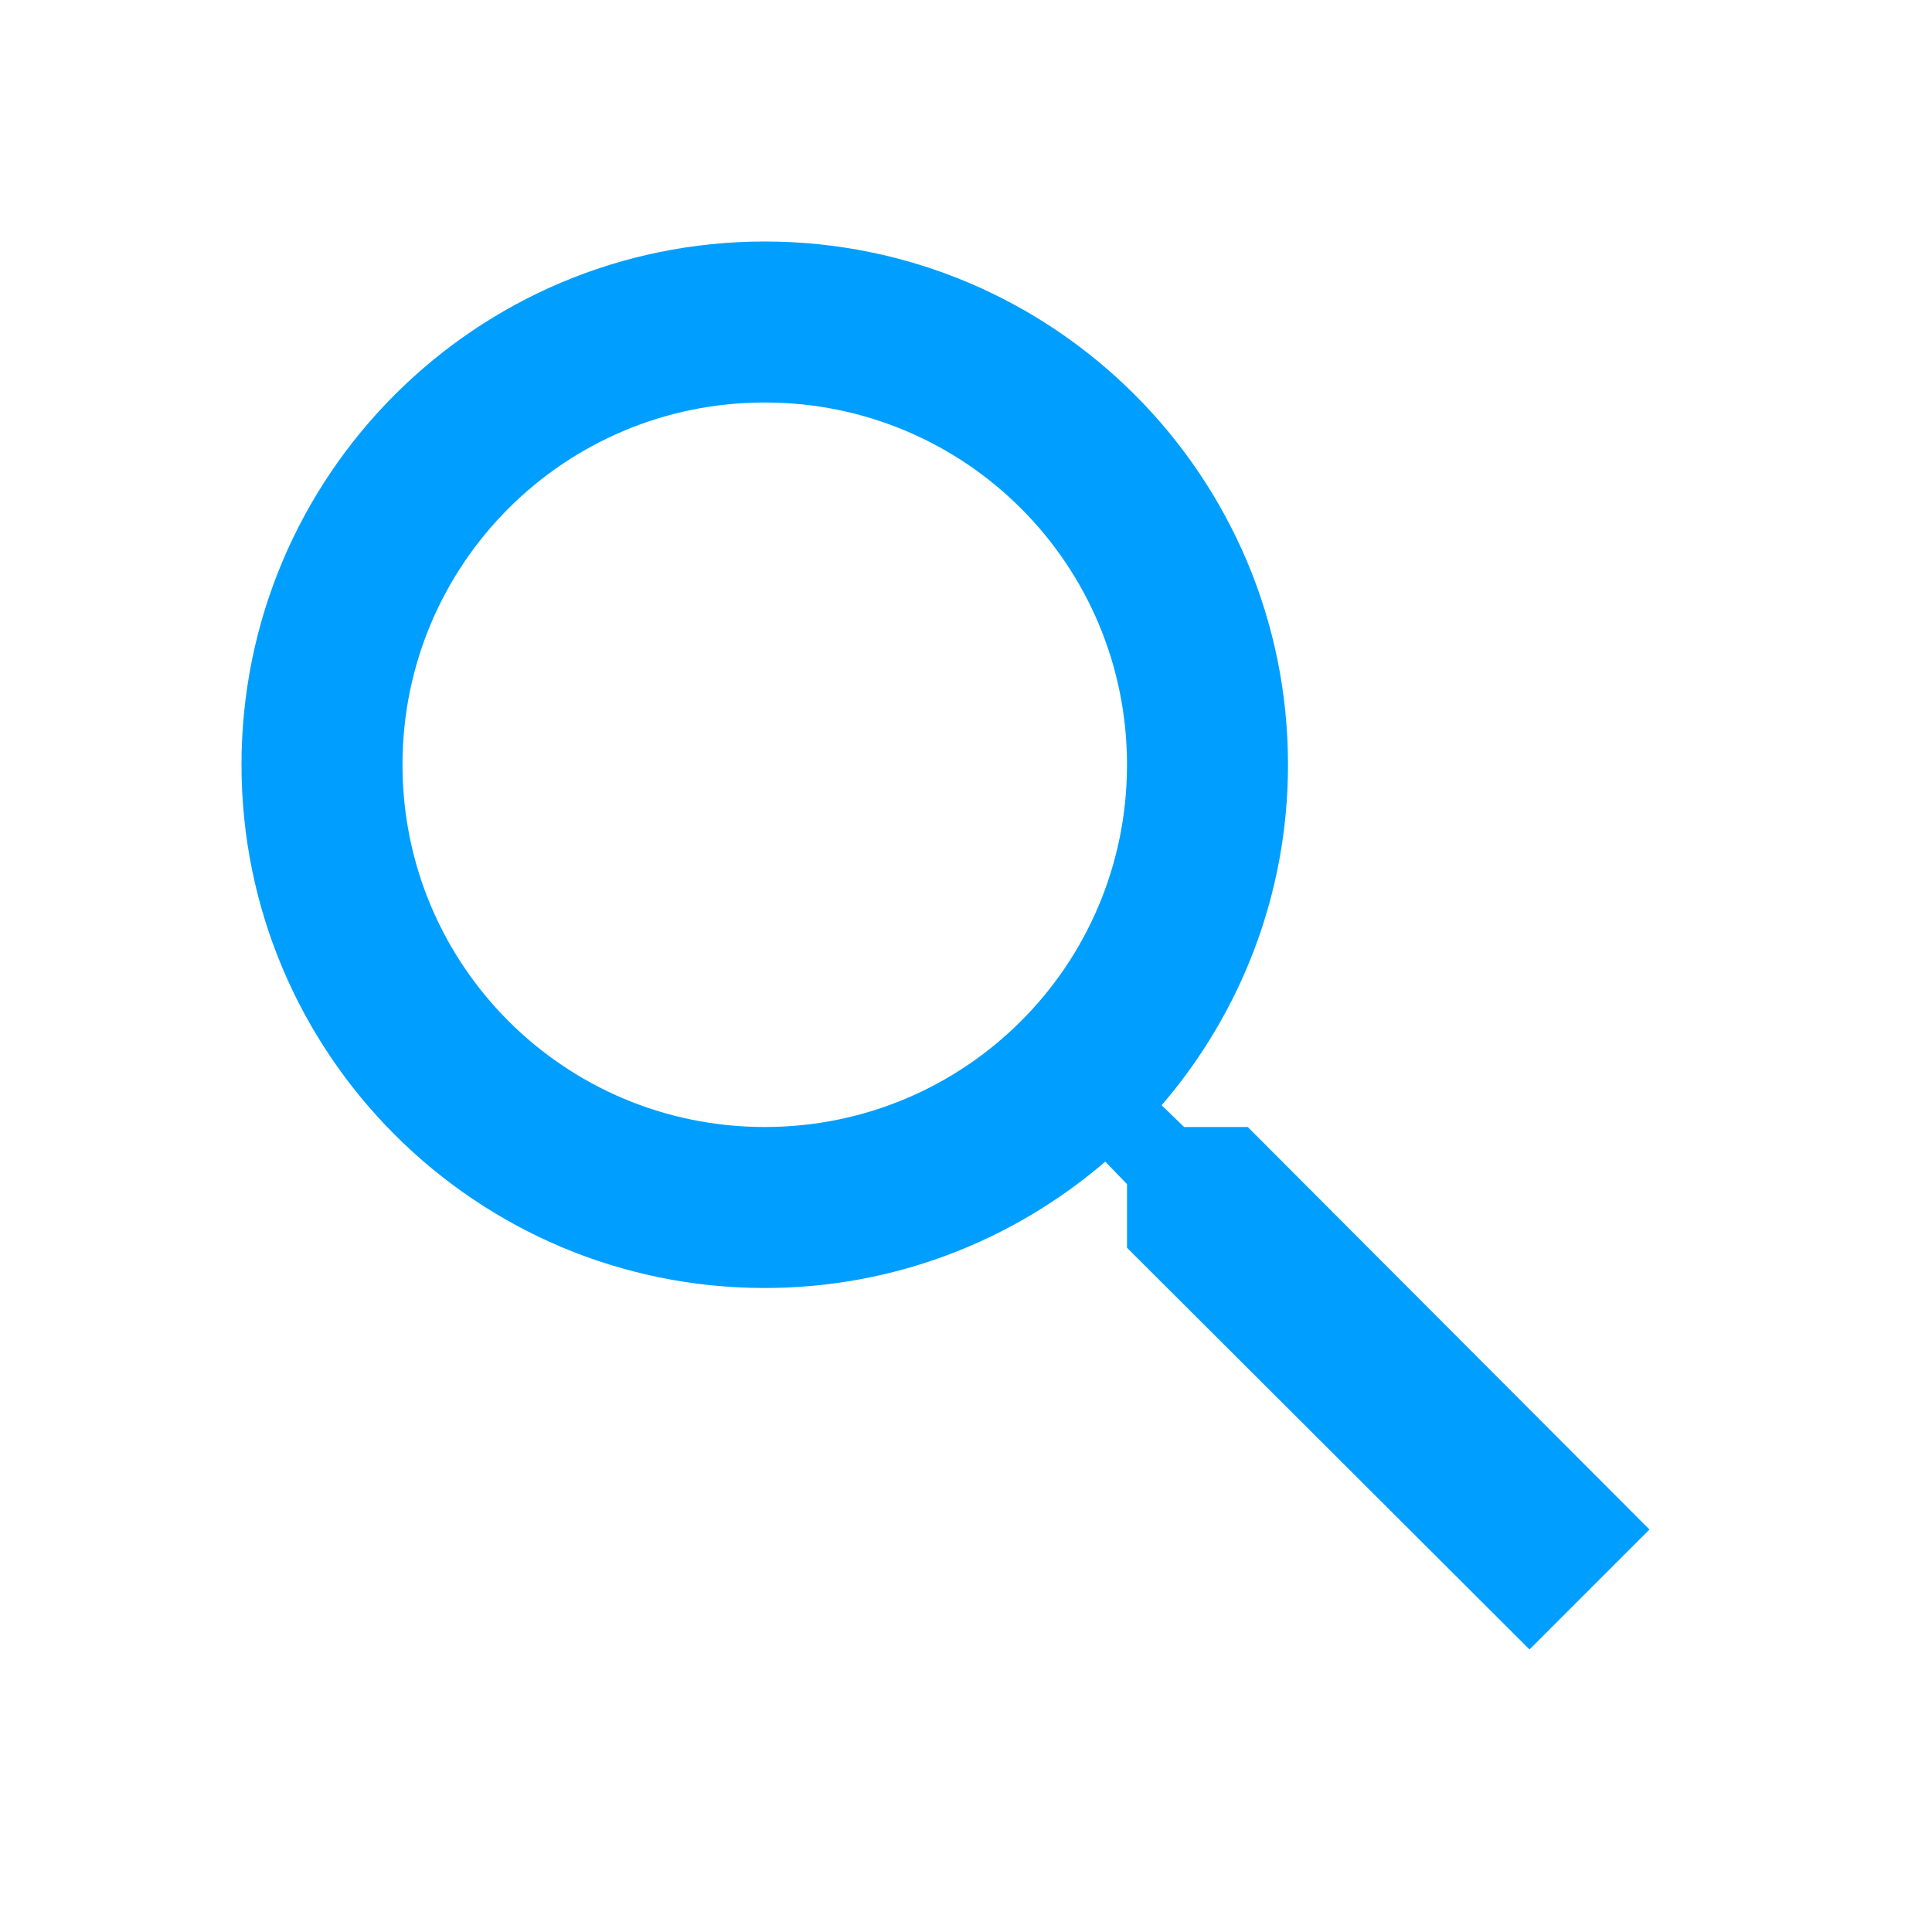
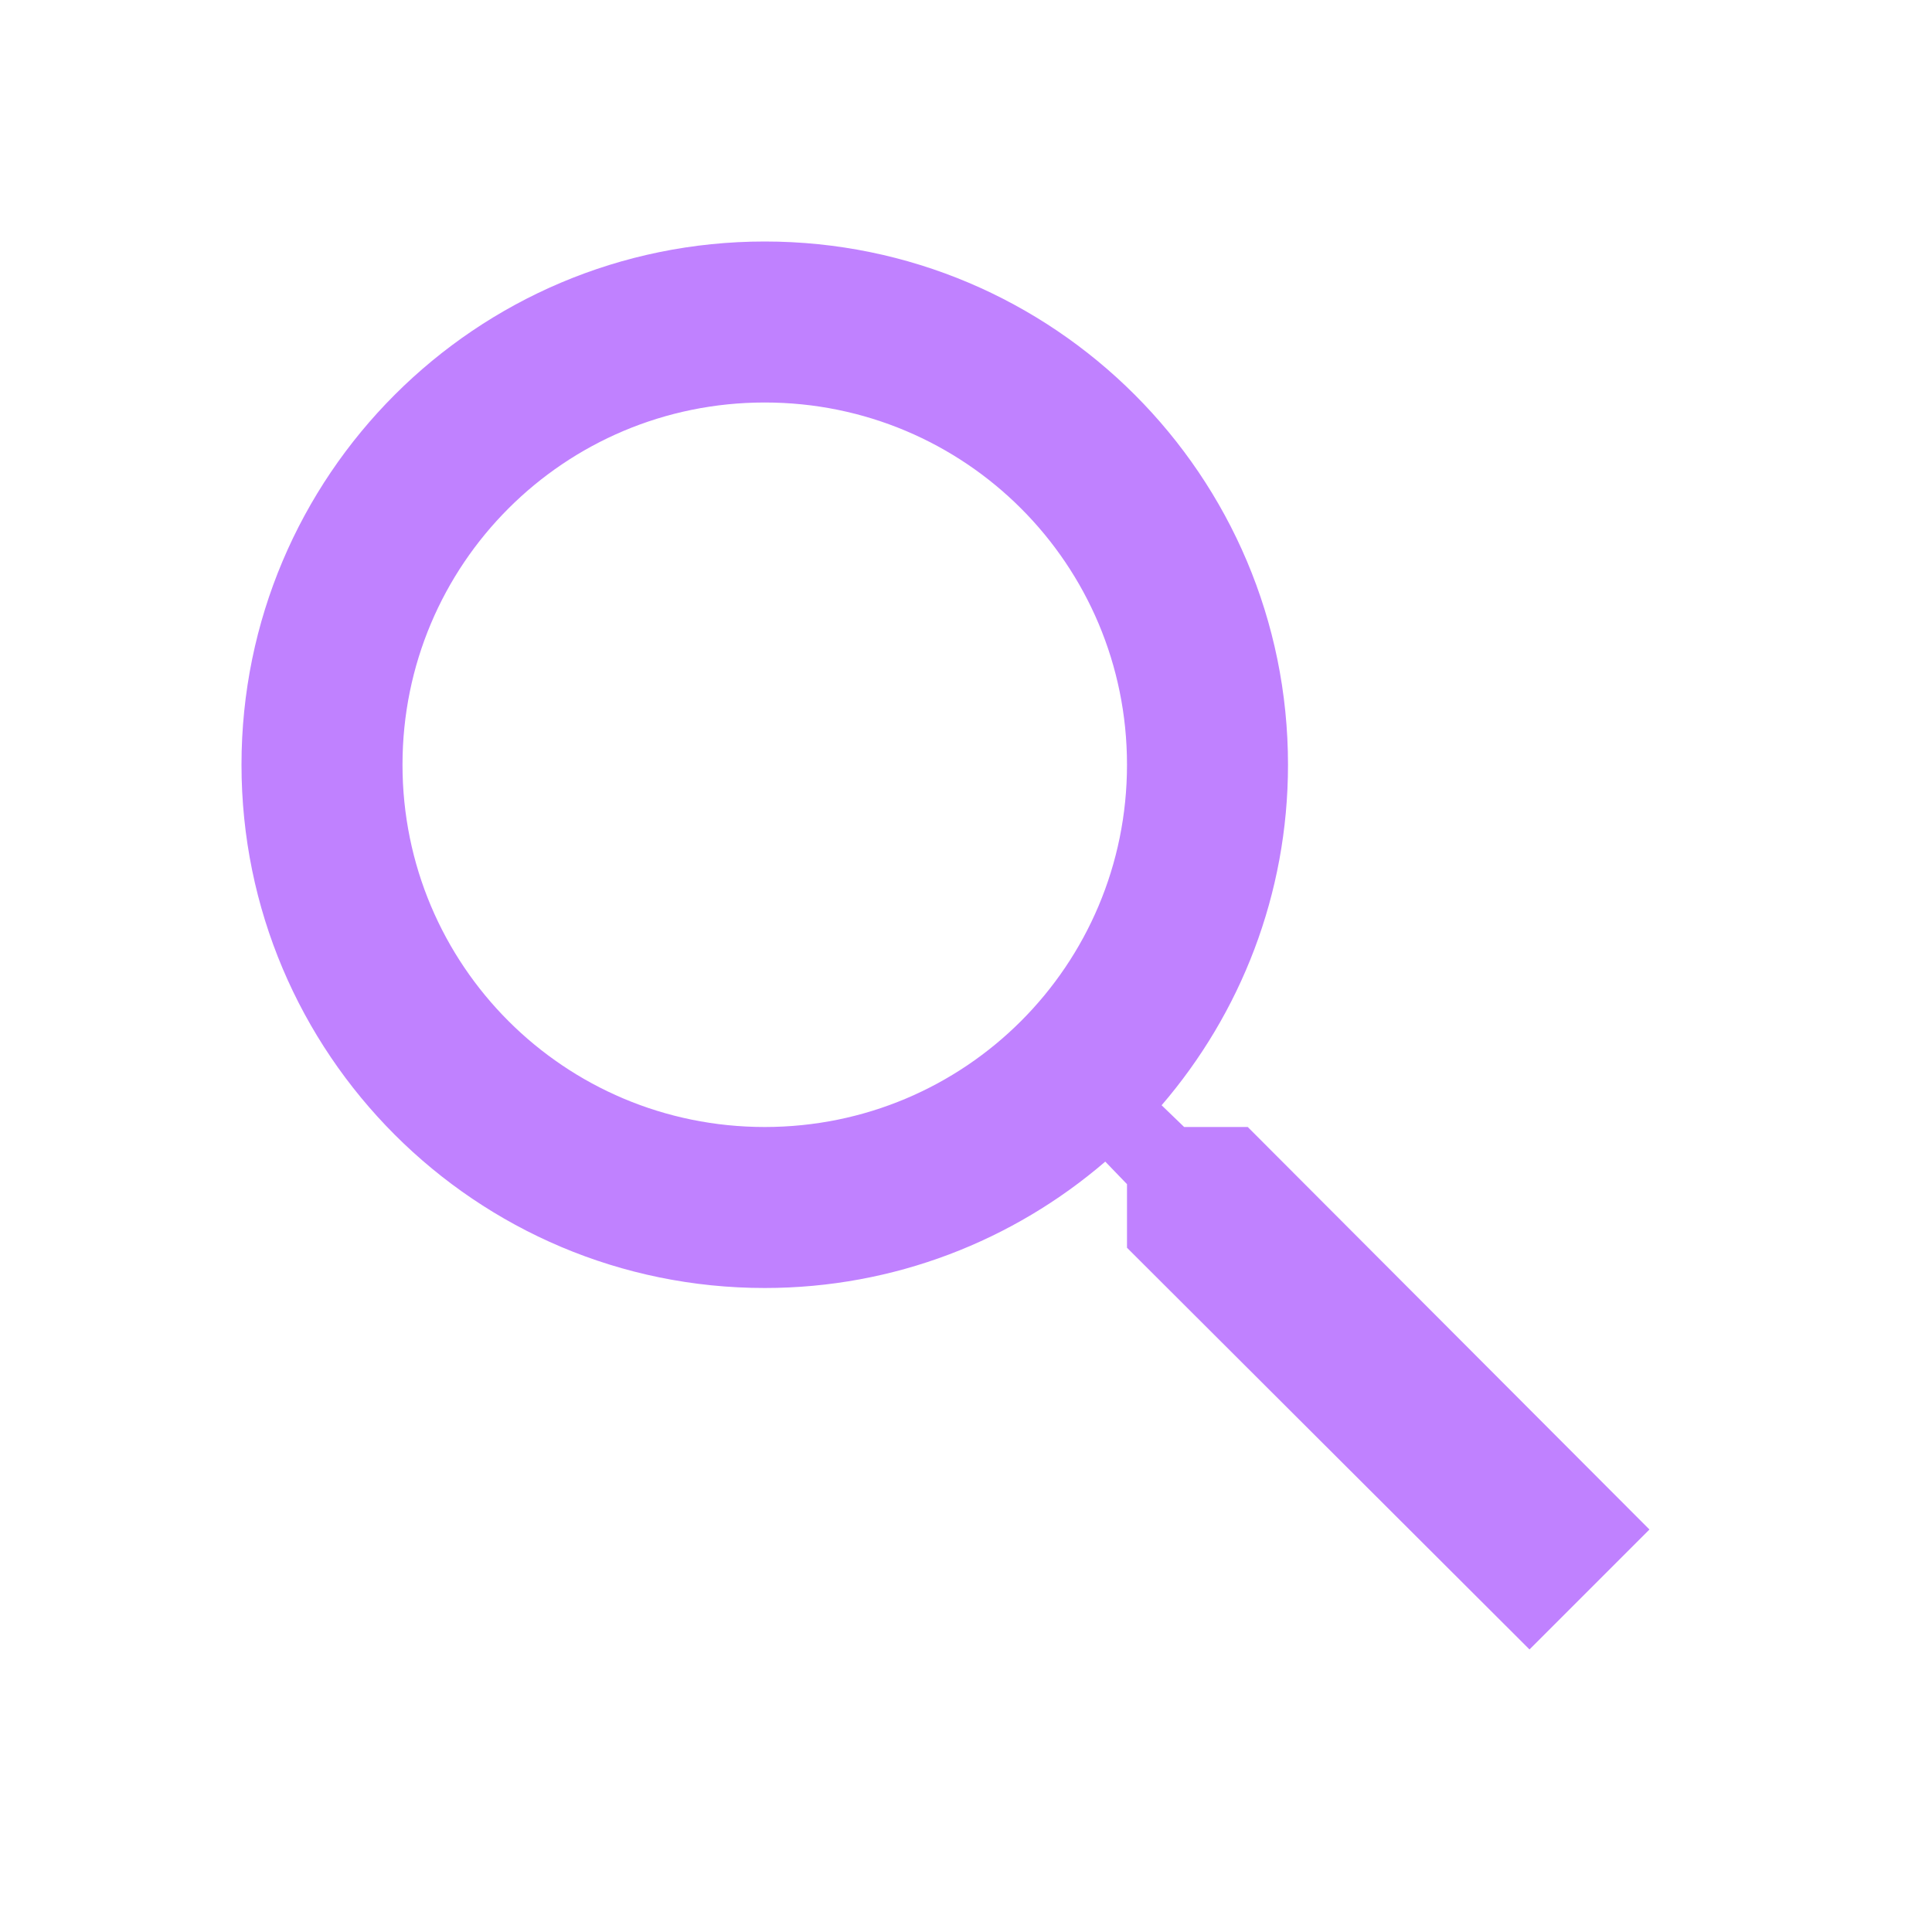
- <svg xmlns="http://www.w3.org/2000/svg" fill="#009fff" height="24" viewBox="0 0 24 24" width="24">
+ <svg xmlns="http://www.w3.org/2000/svg" fill="#C081FF" height="24" viewBox="0 0 24 24" width="24">
  <path d="M15.5 14h-.79l-.28-.27C15.41 12.59 16 11.11 16 9.5 16 5.91 13.09 3 9.5 3S3 5.91 3 9.5 5.91 16 9.5 16c1.61 0 3.09-.59 4.23-1.57l.27.28v.79l5 4.99L20.49 19l-4.99-5zm-6 0C7.01 14 5 11.99 5 9.5S7.01 5 9.5 5 14 7.01 14 9.5 11.99 14 9.5 14z" />
  <path d="M0 0h24v24H0z" fill="none" />
</svg>
